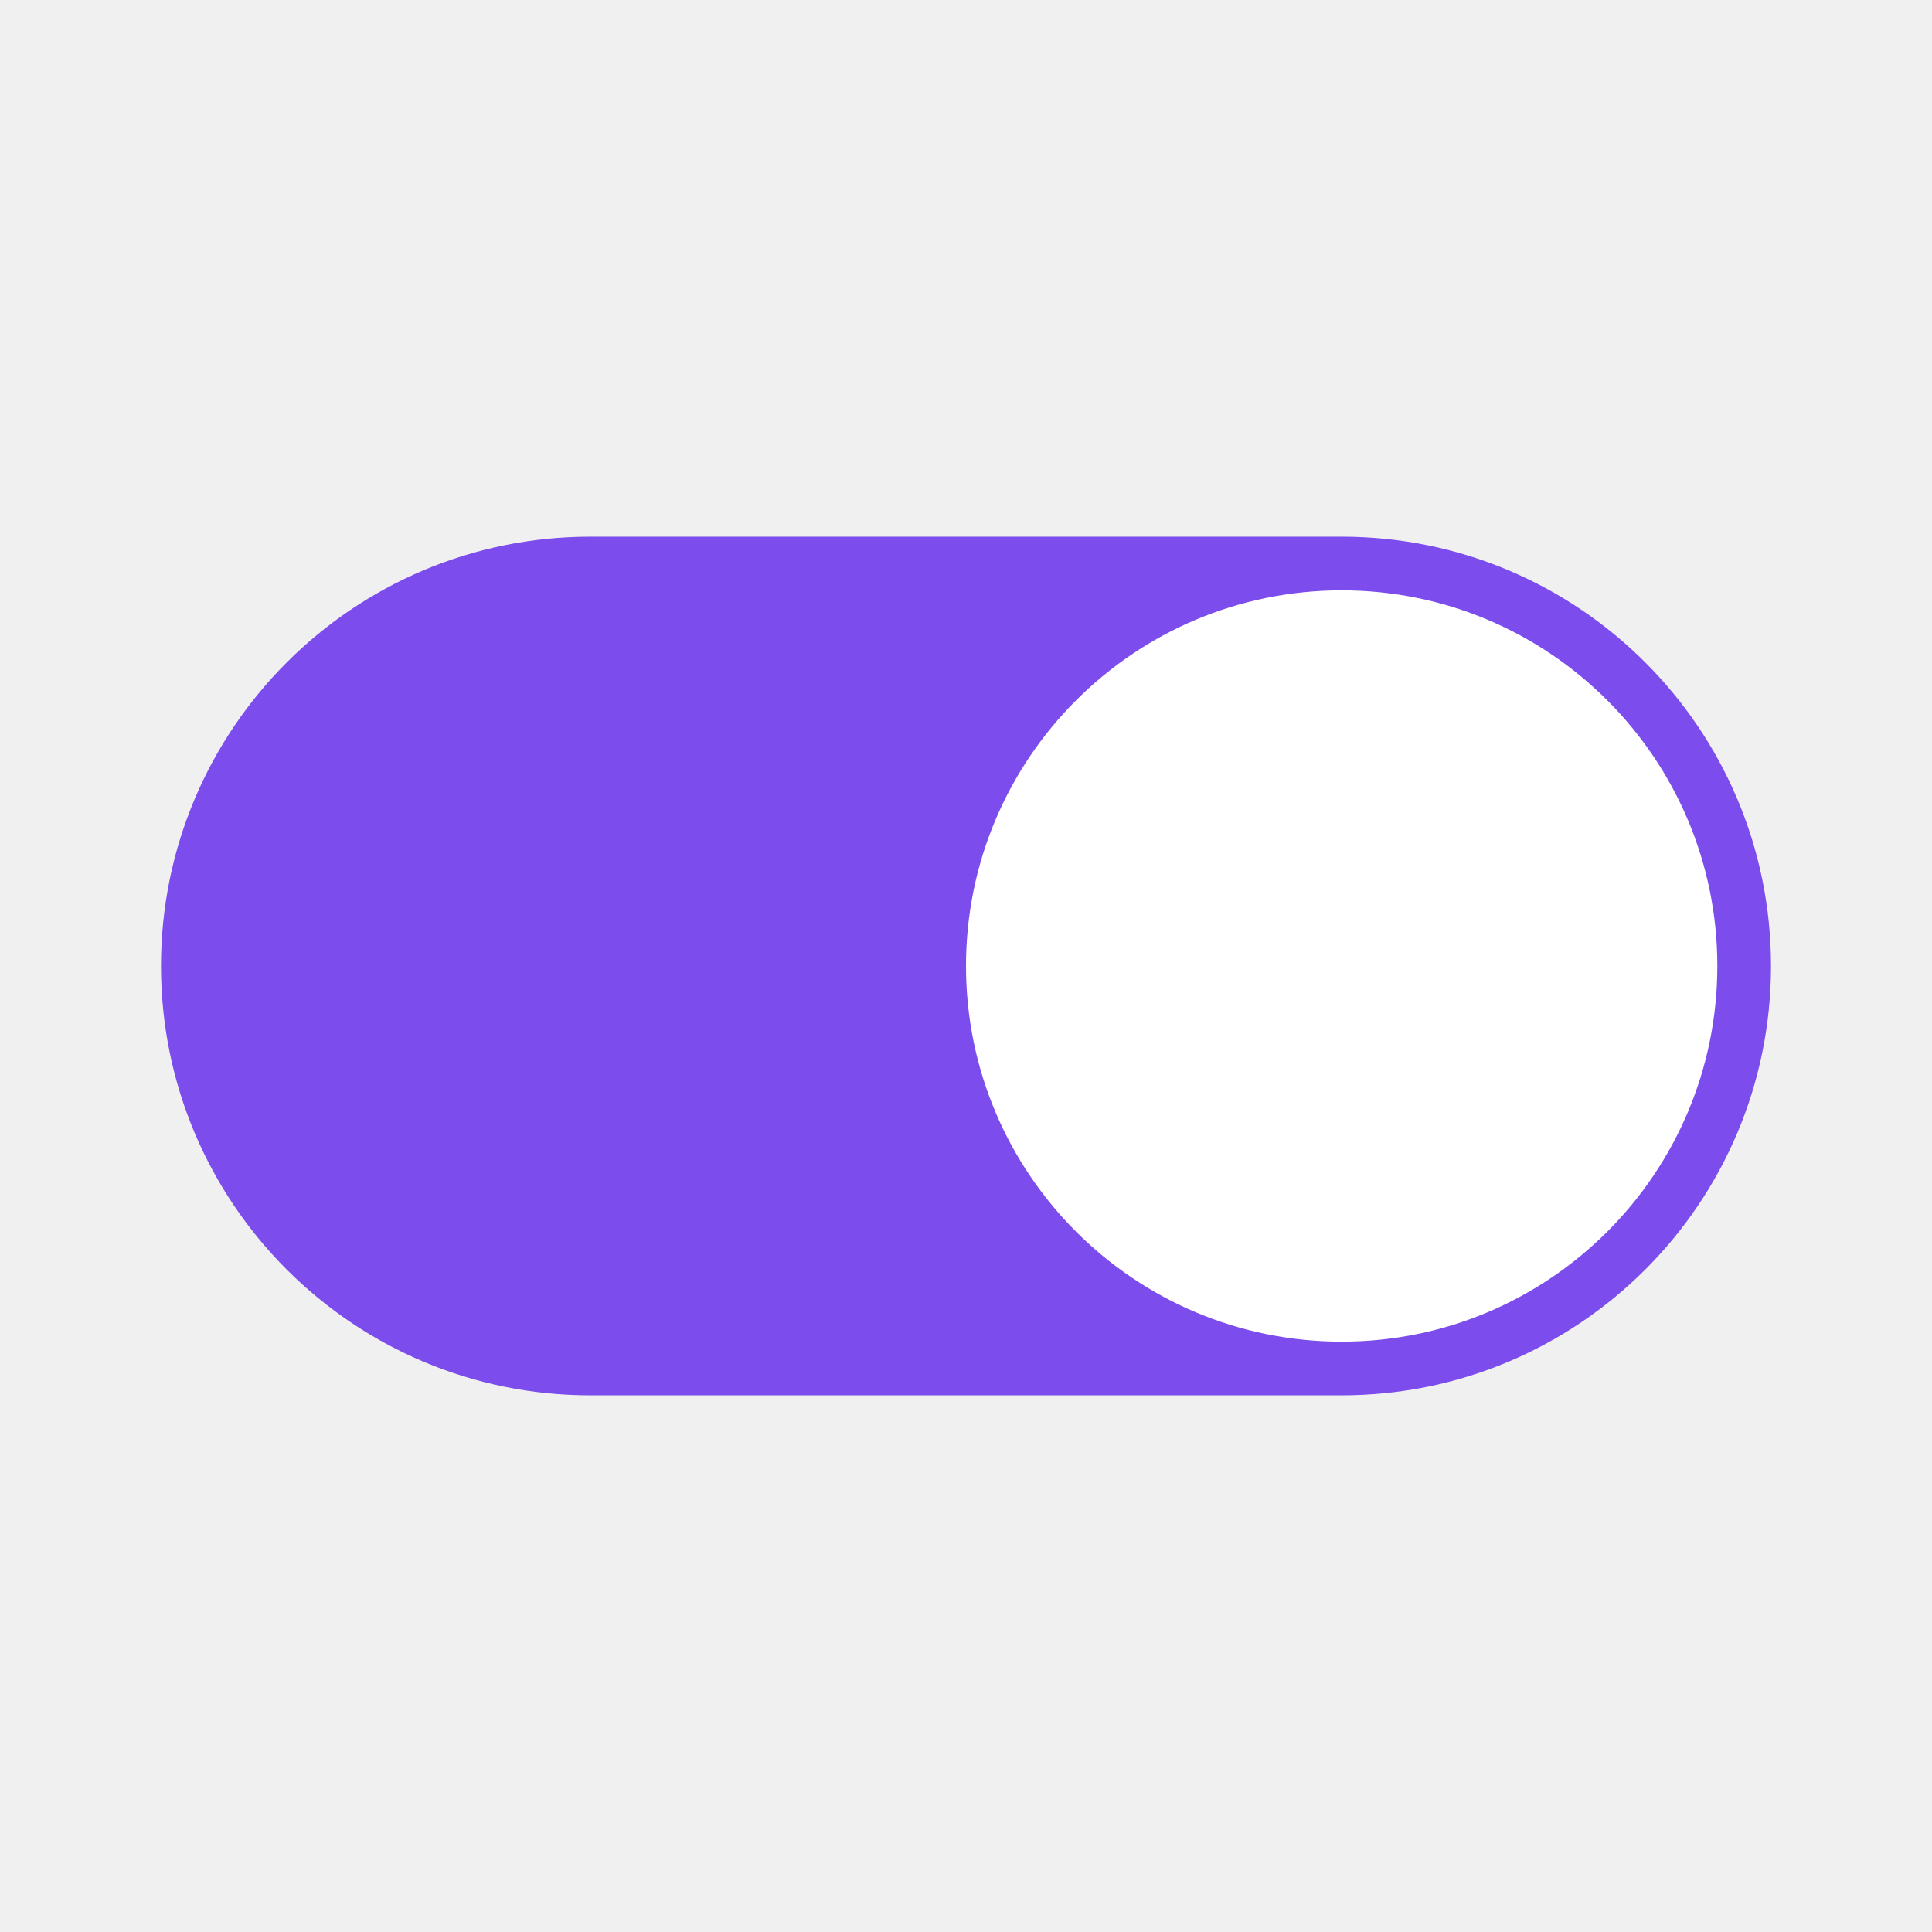
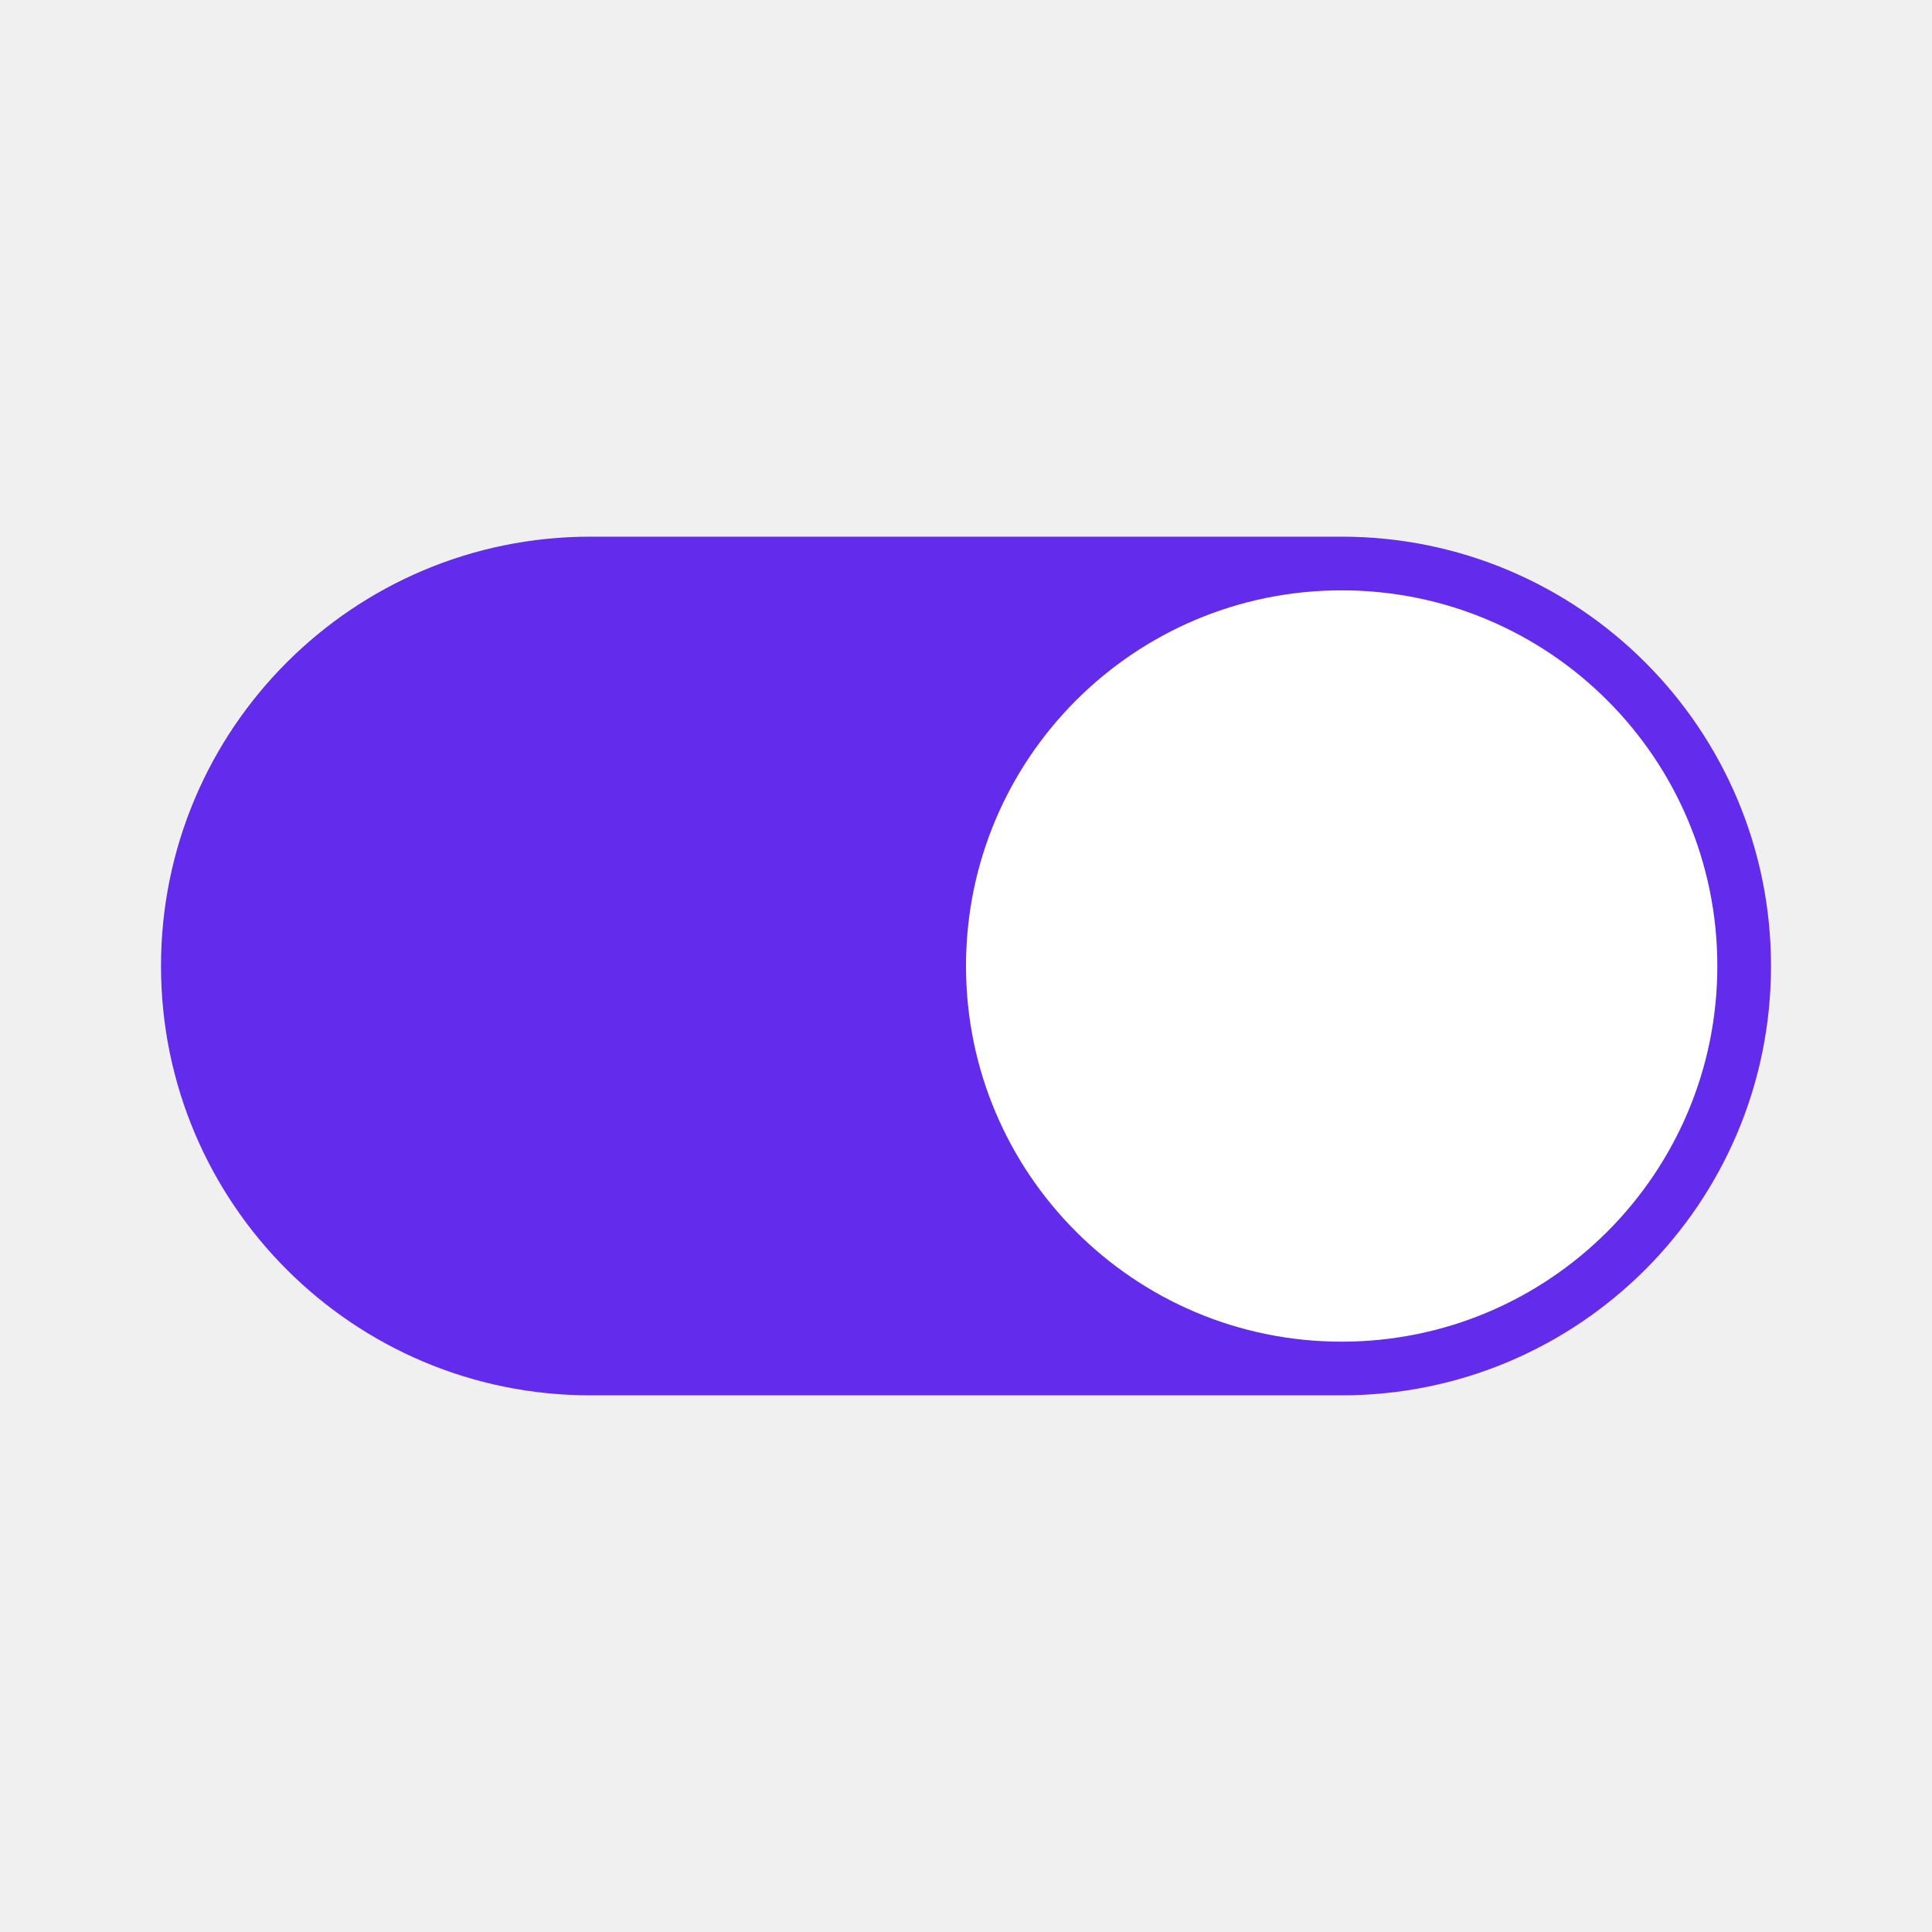
<svg xmlns="http://www.w3.org/2000/svg" width="36" height="36" viewBox="0 0 36 36">
  <g id="prefix__ico-toggleon-p" transform="translate(658 -184)">
    <path id="prefix__사각형_481" d="M0 0H36V36H0z" data-name="사각형 481" transform="translate(-658 184)" style="opacity:0;fill:#fff" />
    <g id="prefix__ico-toggleon-p-2" data-name="ico-toggleon-p" transform="translate(27 2)">
-       <rect id="prefix__사각형_480" width="30" height="16" data-name="사각형 480" rx="8" transform="translate(-682 192)" style="fill:#7c4dec" />
+       <rect id="prefix__사각형_480" width="30" height="16" data-name="사각형 480" rx="8" transform="translate(-682 192)" style="fill:#632beb" />
      <circle id="prefix__타원_76" cx="7" cy="7" r="7" data-name="타원 76" transform="translate(-667 193)" style="fill:#fff" />
    </g>
  </g>
</svg>
